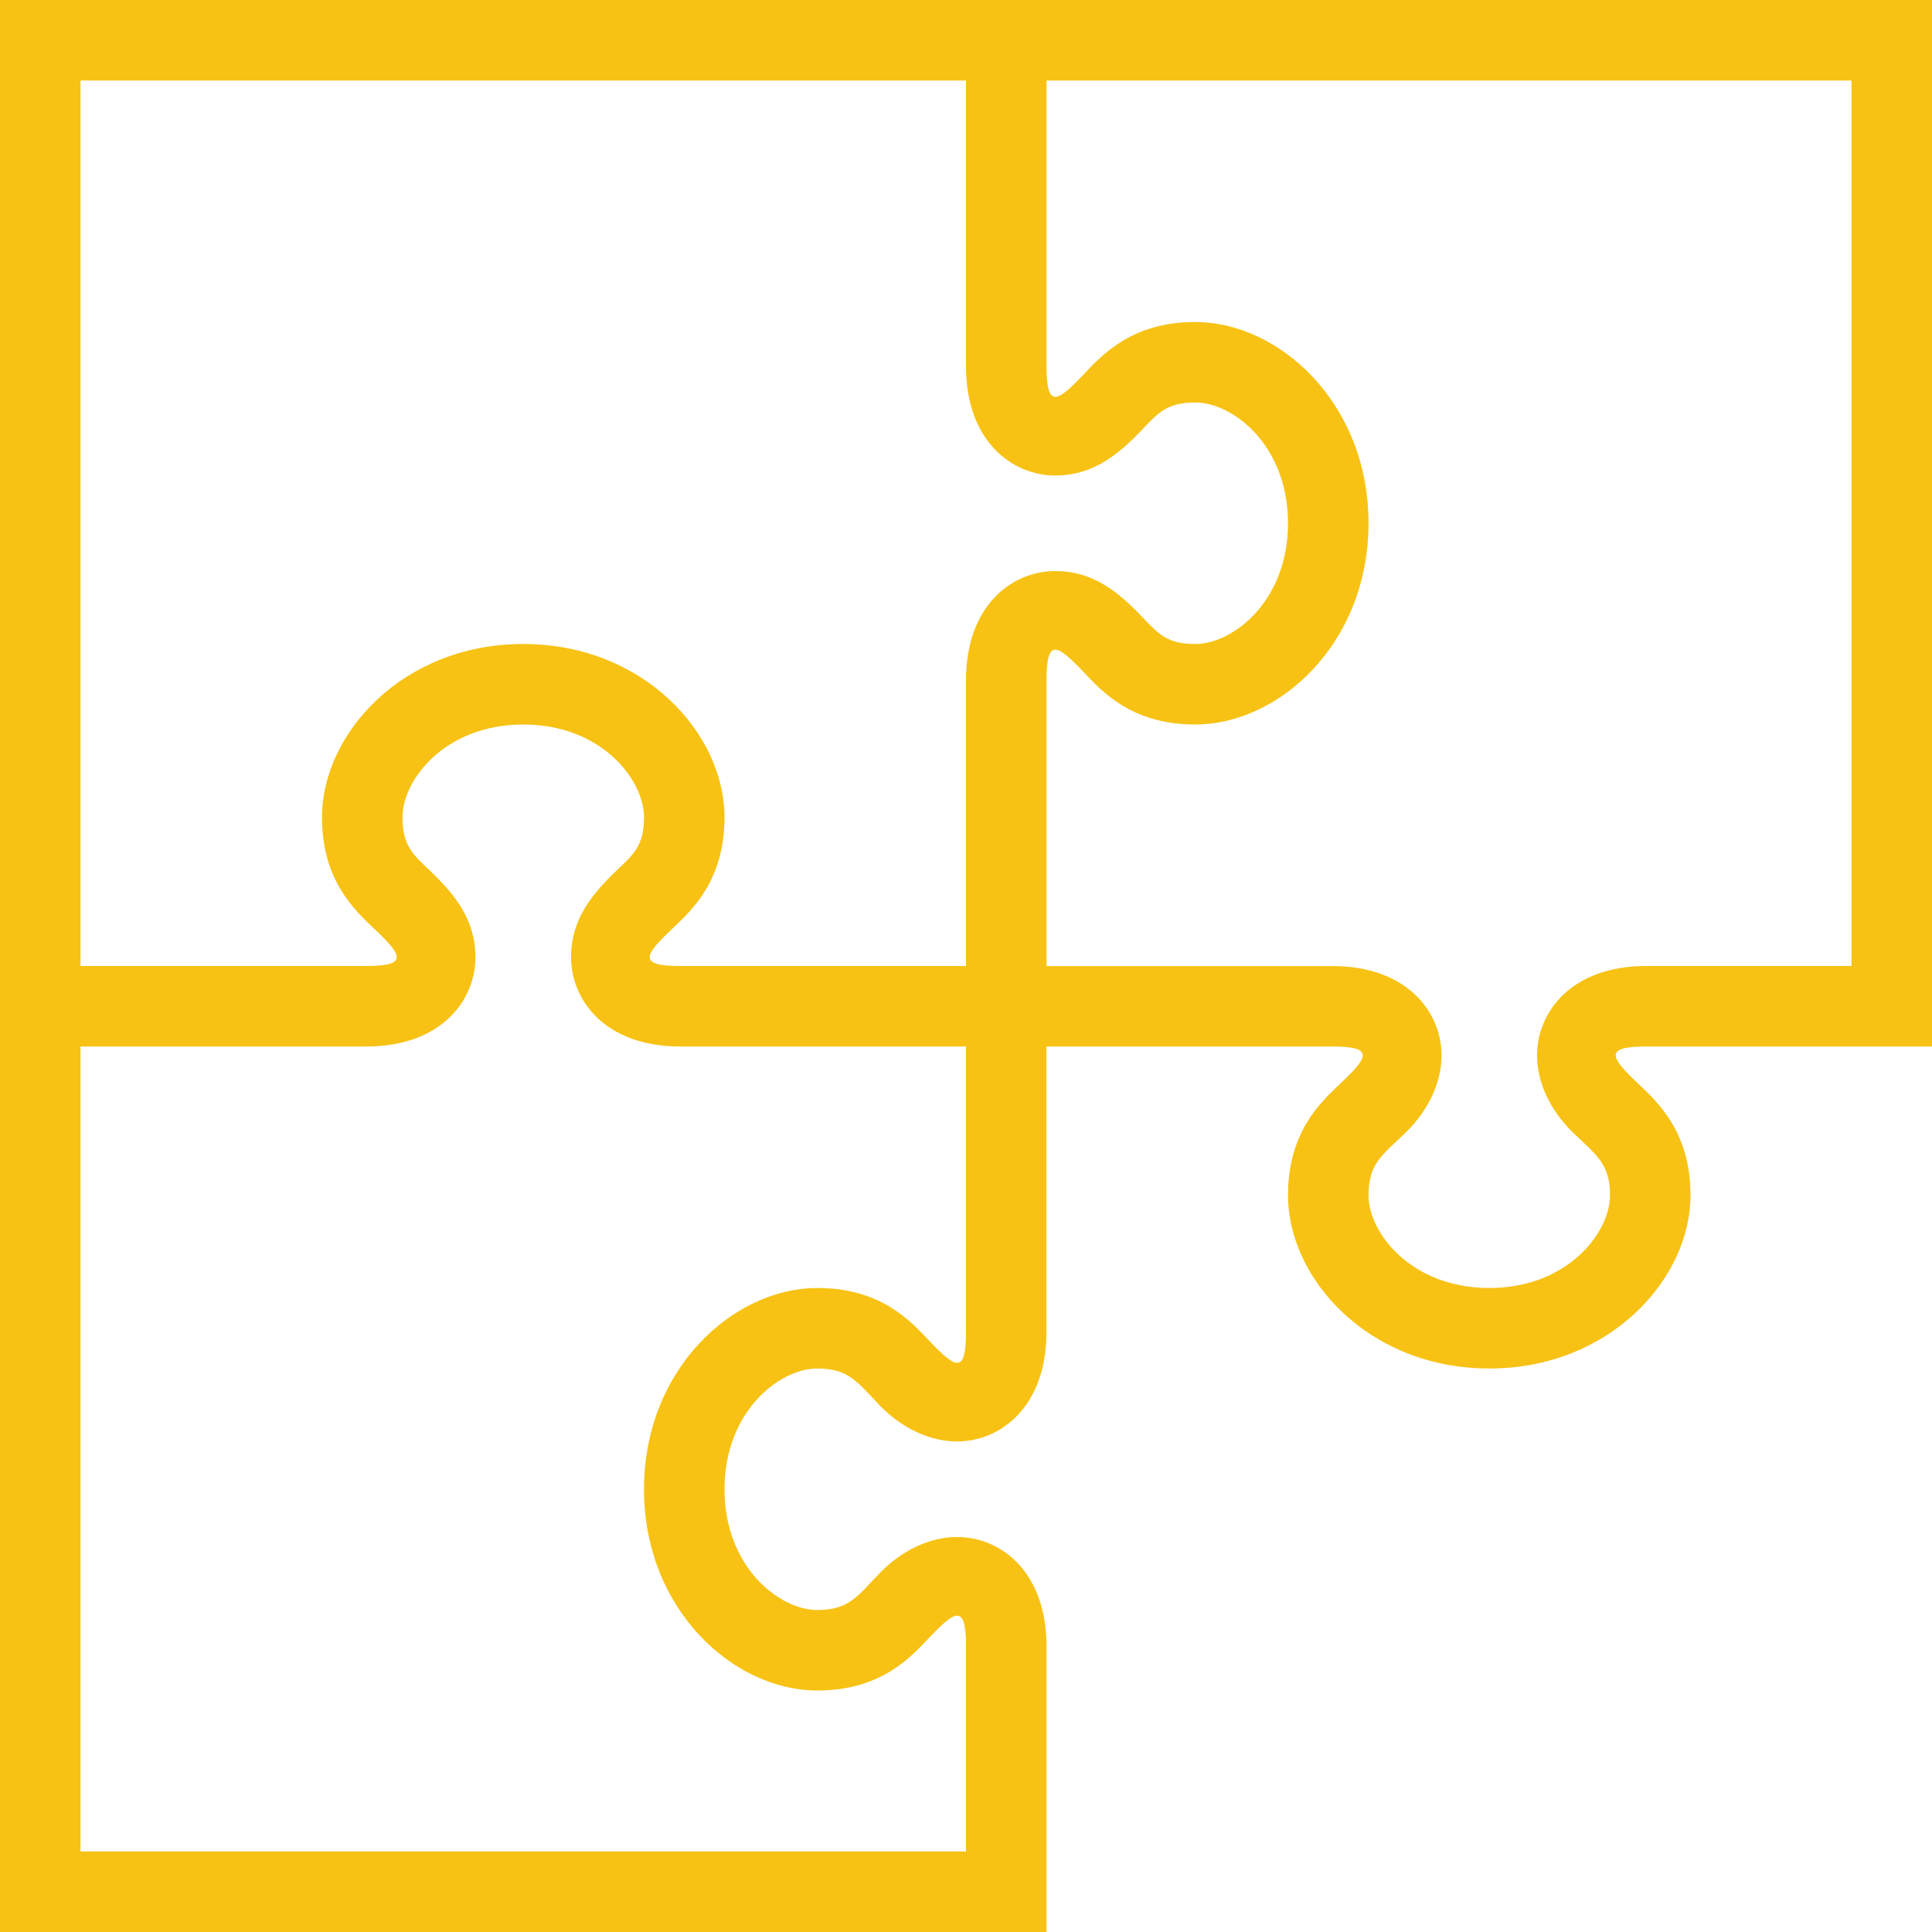
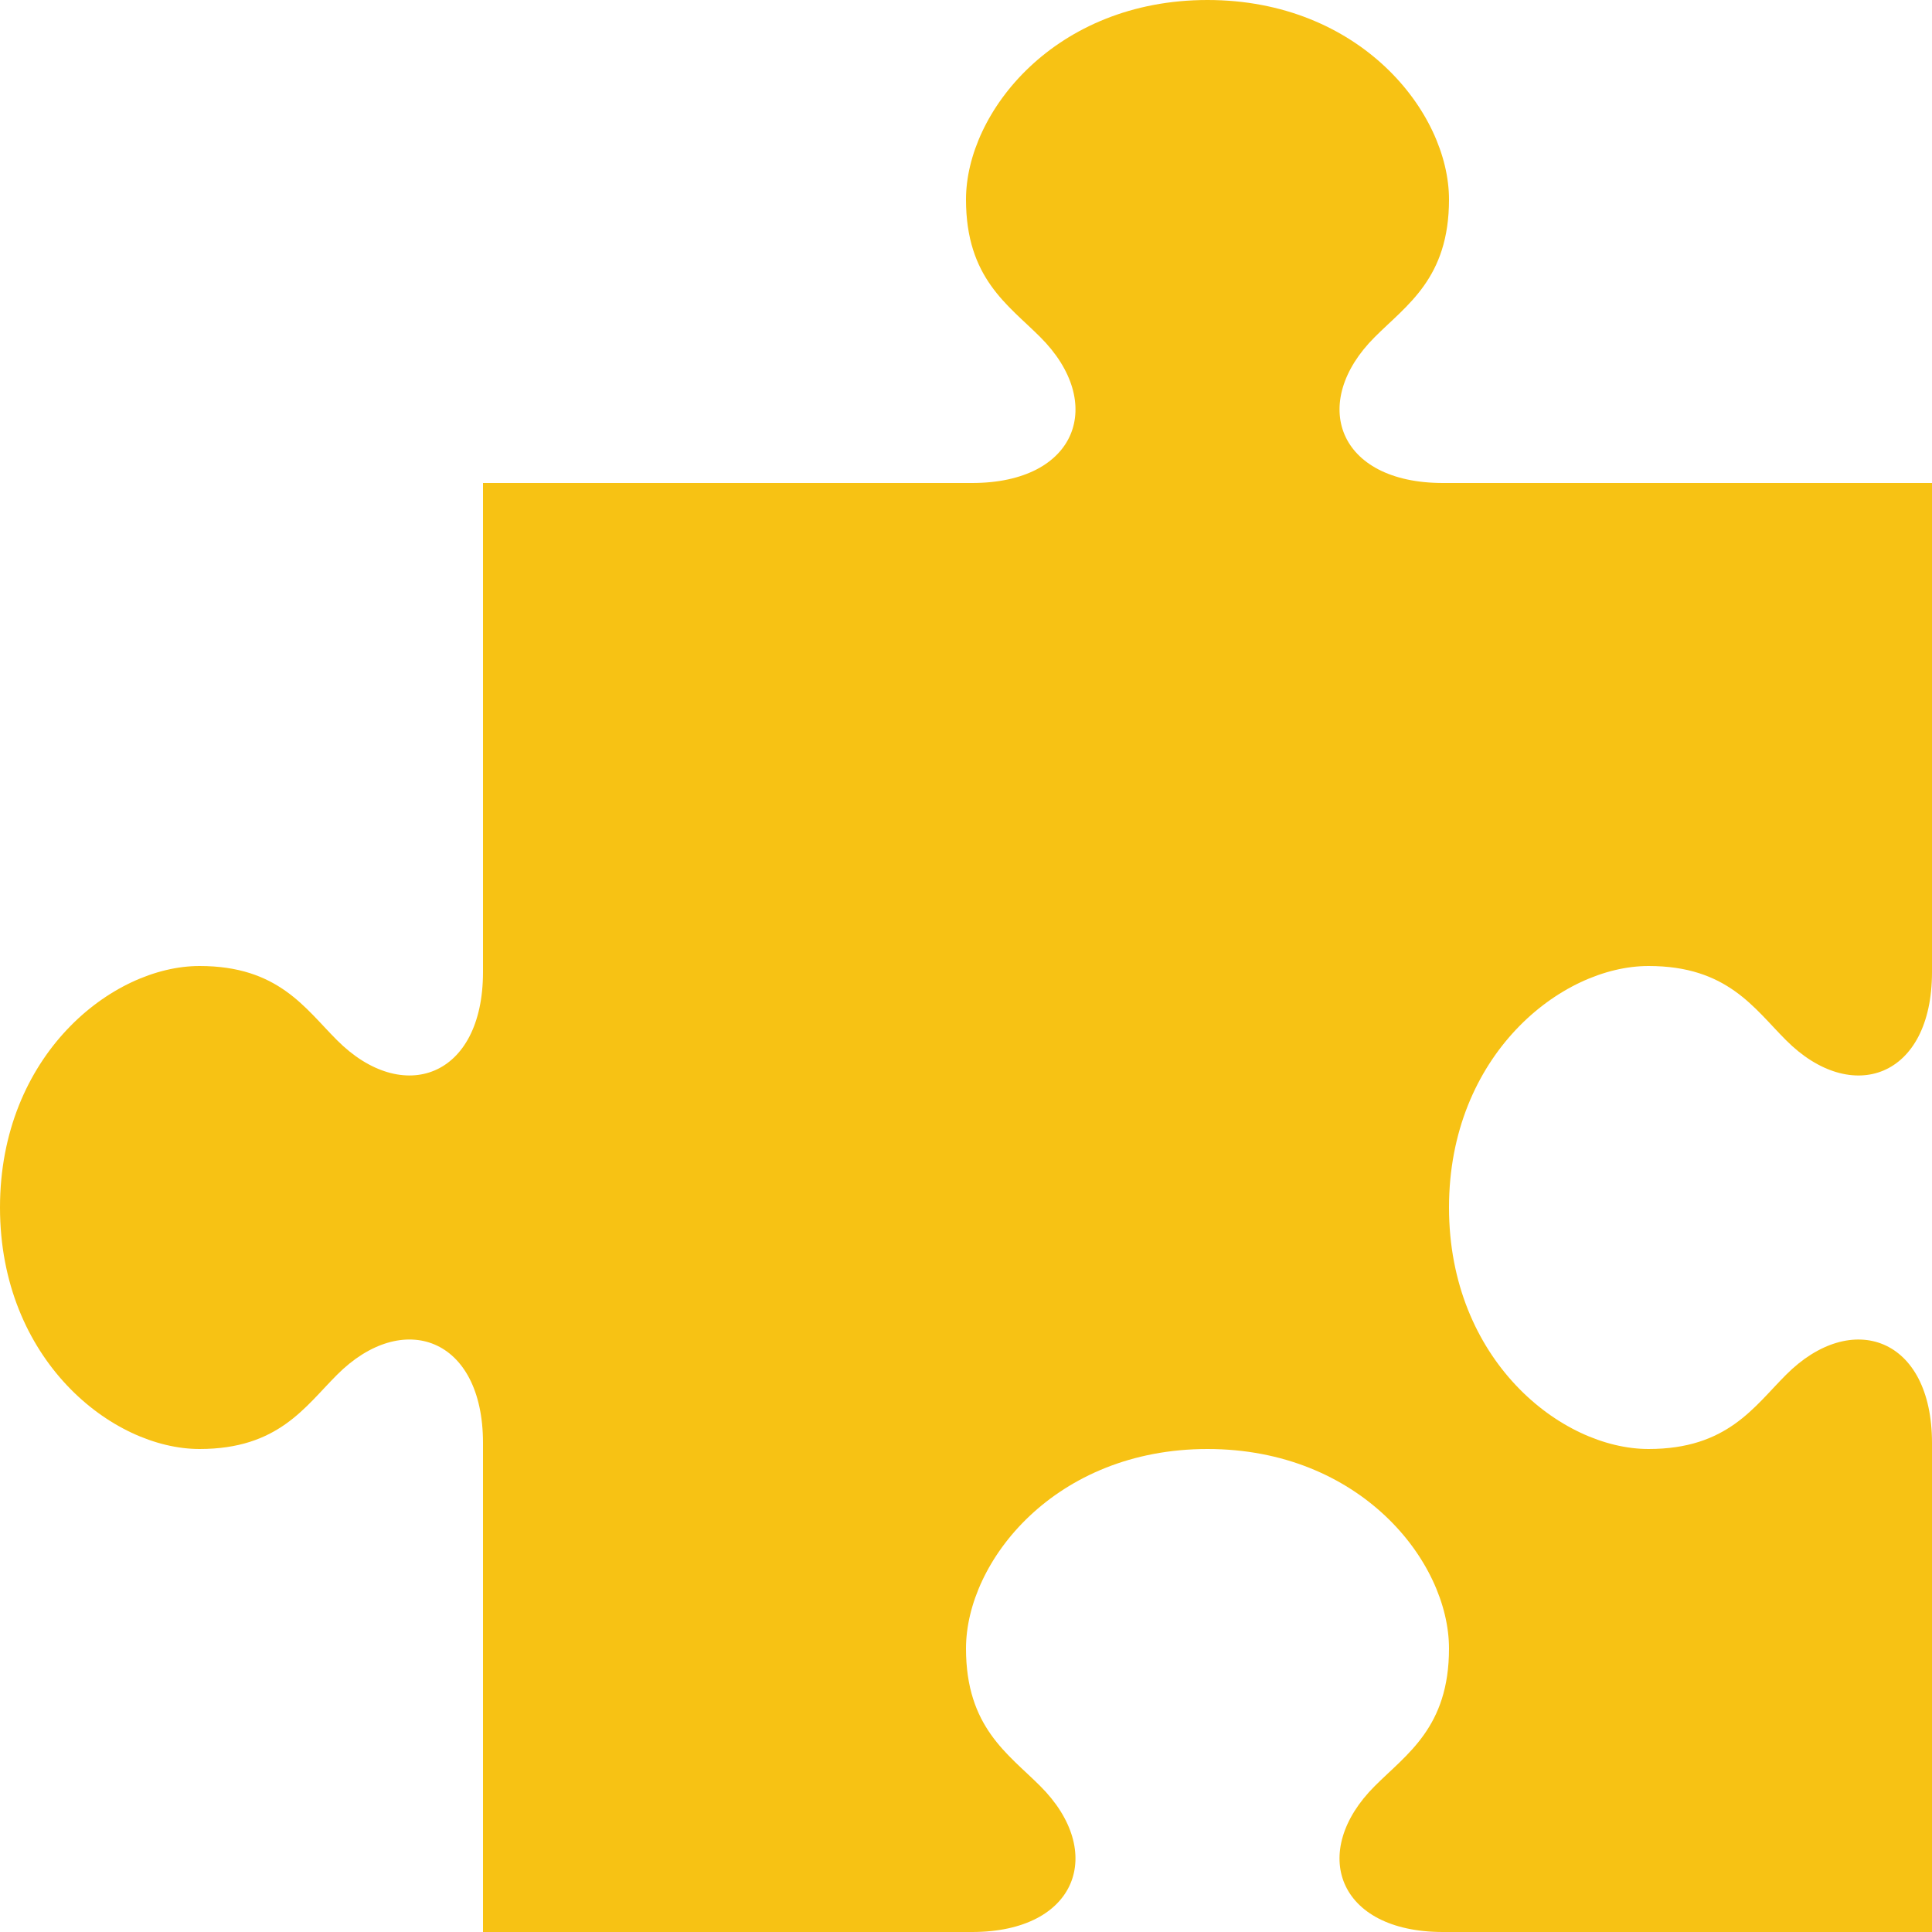
<svg xmlns="http://www.w3.org/2000/svg" width="24" height="24" viewBox="0 0 24 24">
-   <path fill="#f7c214" d="M13 20.45c0-.932-.575-1.357-1.109-1.357-.332 0-.672.156-.953.438-.284.296-.389.469-.786.469-.47 0-1.152-.534-1.152-1.5s.682-1.5 1.152-1.5c.396 0 .501.173.785.468.281.283.621.438.953.438.534 0 1.109-.425 1.109-1.357v-3.549h3.55c.536 0 .439.139.108.454-.261.245-.657.616-.657 1.394 0 1.039 1.004 2.152 2.5 2.152s2.5-1.113 2.5-2.152c0-.777-.396-1.148-.658-1.394-.333-.317-.425-.454.108-.454h3.55v-13h-24v24h13v-3.55zm0-19.45h10v11h-2.55c-.933 0-1.356.575-1.356 1.109 0 .332.155.672.438.953.294.284.468.388.468.786 0 .47-.534 1.152-1.5 1.152s-1.5-.682-1.5-1.152c0-.397.174-.501.469-.785.282-.281.438-.621.438-.953 0-.534-.424-1.109-1.356-1.109h-3.551v-3.551c0-.535.137-.44.454-.109.245.263.616.659 1.394.659 1.039 0 2.152-1.004 2.152-2.5s-1.113-2.5-2.152-2.5c-.777 0-1.148.396-1.394.659-.317.333-.454.424-.454-.109v-3.55zm-12 0h11v3.55c0 .932.575 1.357 1.109 1.357.463 0 .775-.252 1.075-.565.207-.221.32-.342.664-.342.47 0 1.152.534 1.152 1.5s-.682 1.5-1.152 1.5c-.344 0-.457-.121-.663-.341-.302-.314-.612-.565-1.075-.565-.535-.001-1.11.424-1.11 1.356v3.55h-3.55c-.536 0-.439-.139-.108-.454.262-.245.658-.616.658-1.394 0-1.039-1.004-2.152-2.5-2.152s-2.5 1.113-2.5 2.152c0 .777.396 1.148.658 1.394.333.317.425.454-.108.454h-3.55v-11zm11 22h-11v-10h3.55c.933 0 1.356-.575 1.356-1.109 0-.463-.25-.773-.564-1.075-.221-.207-.342-.32-.342-.664 0-.47.534-1.152 1.5-1.152s1.5.682 1.5 1.152c0 .344-.121.457-.342.663-.314.302-.564.612-.564 1.075 0 .535.424 1.11 1.356 1.11h3.55v3.55c0 .535-.137.44-.454.109-.245-.263-.616-.659-1.394-.659-1.039 0-2.152 1.004-2.152 2.5s1.113 2.5 2.152 2.5c.777 0 1.148-.396 1.394-.659.317-.333.454-.424.454.109v2.55z" />
+   <path fill="#f7c214" d="M2.479 18c.978 0 1.309-.524 1.708-.922.813-.816 1.813-.469 1.813.847v6.075h6.075c1.315 0 1.663-1 .847-1.813-.398-.399-.922-.73-.922-1.708 0-1.087 1.108-2.479 3-2.479s3 1.392 3 2.479c0 .978-.524 1.309-.922 1.708-.816.813-.469 1.813.847 1.813h6.075v-6.075c0-1.315-1-1.663-1.813-.847-.399.398-.73.922-1.708.922-1.087 0-2.479-1.108-2.479-3s1.392-3 2.479-3c.978 0 1.309.524 1.708.922.813.816 1.813.469 1.813-.847v-6.075h-6.075c-1.315 0-1.663-1-.847-1.813.398-.399.922-.73.922-1.708 0-1.087-1.108-2.479-3-2.479s-3 1.392-3 2.479c0 .978.524 1.309.922 1.708.816.813.469 1.813-.847 1.813h-6.075v6.075c0 1.315-1 1.663-1.813.847-.399-.398-.73-.922-1.708-.922-1.087 0-2.479 1.108-2.479 3s1.392 3 2.479 3z" />
</svg>
